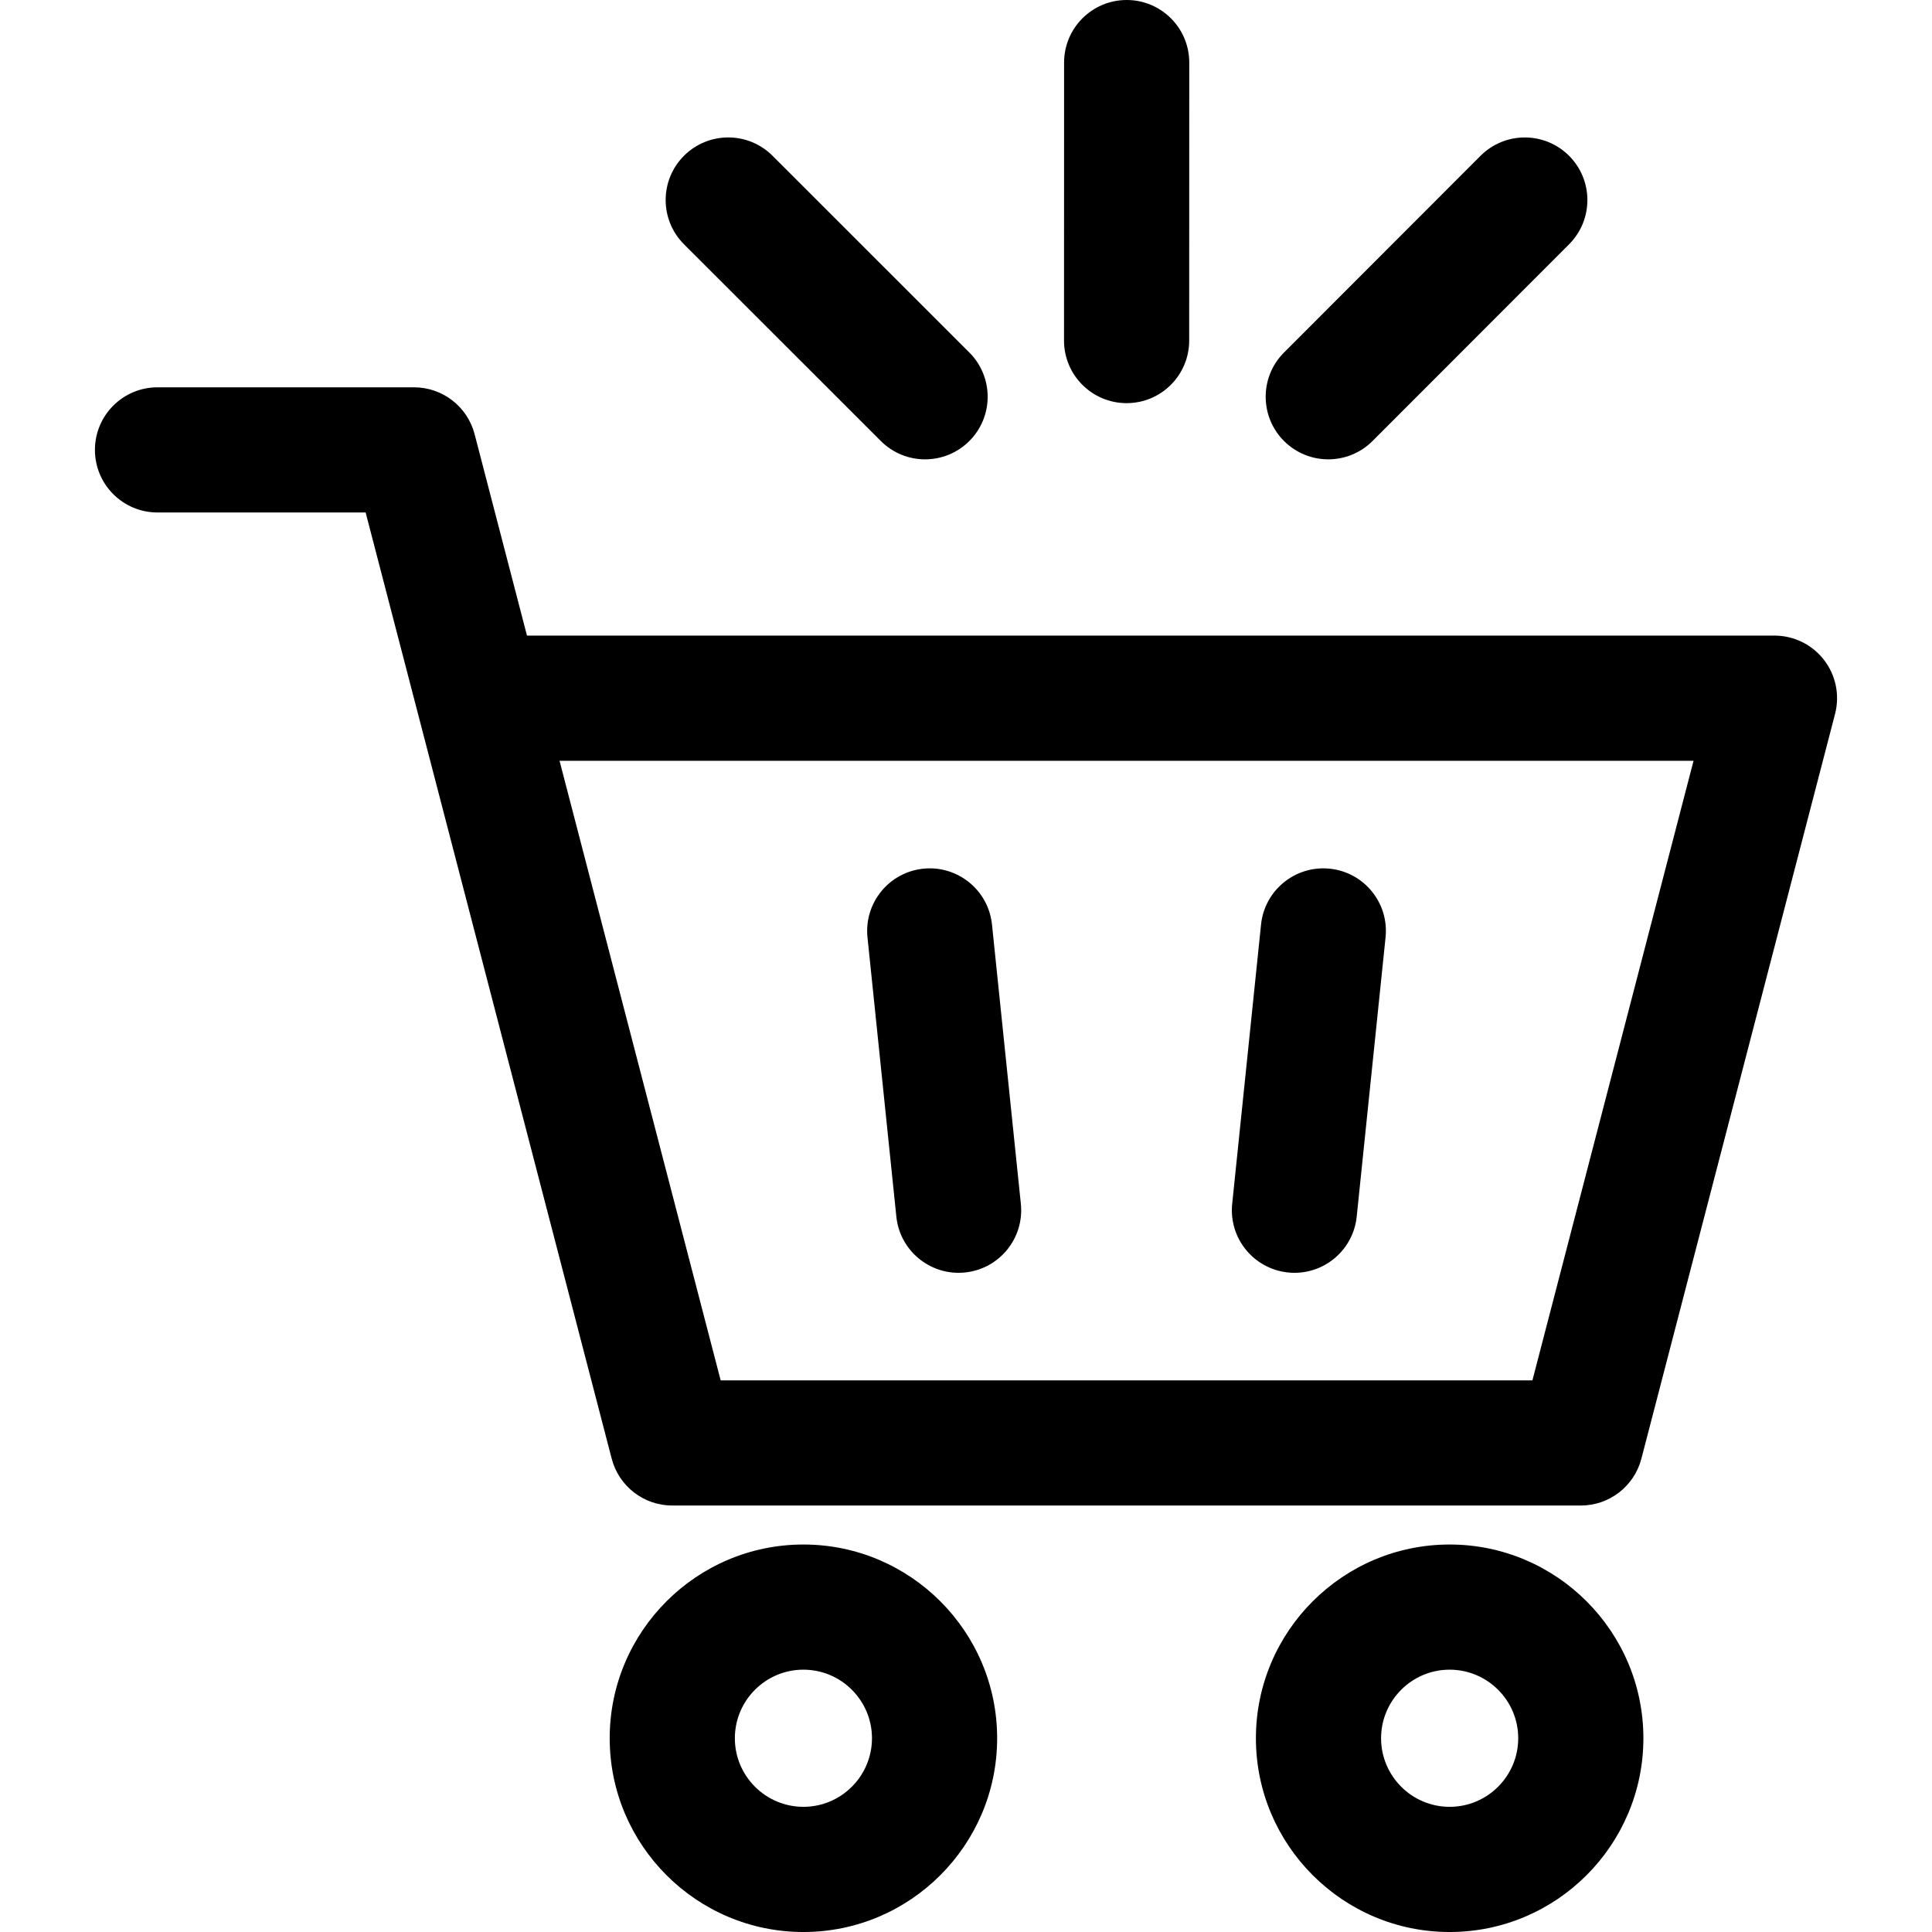
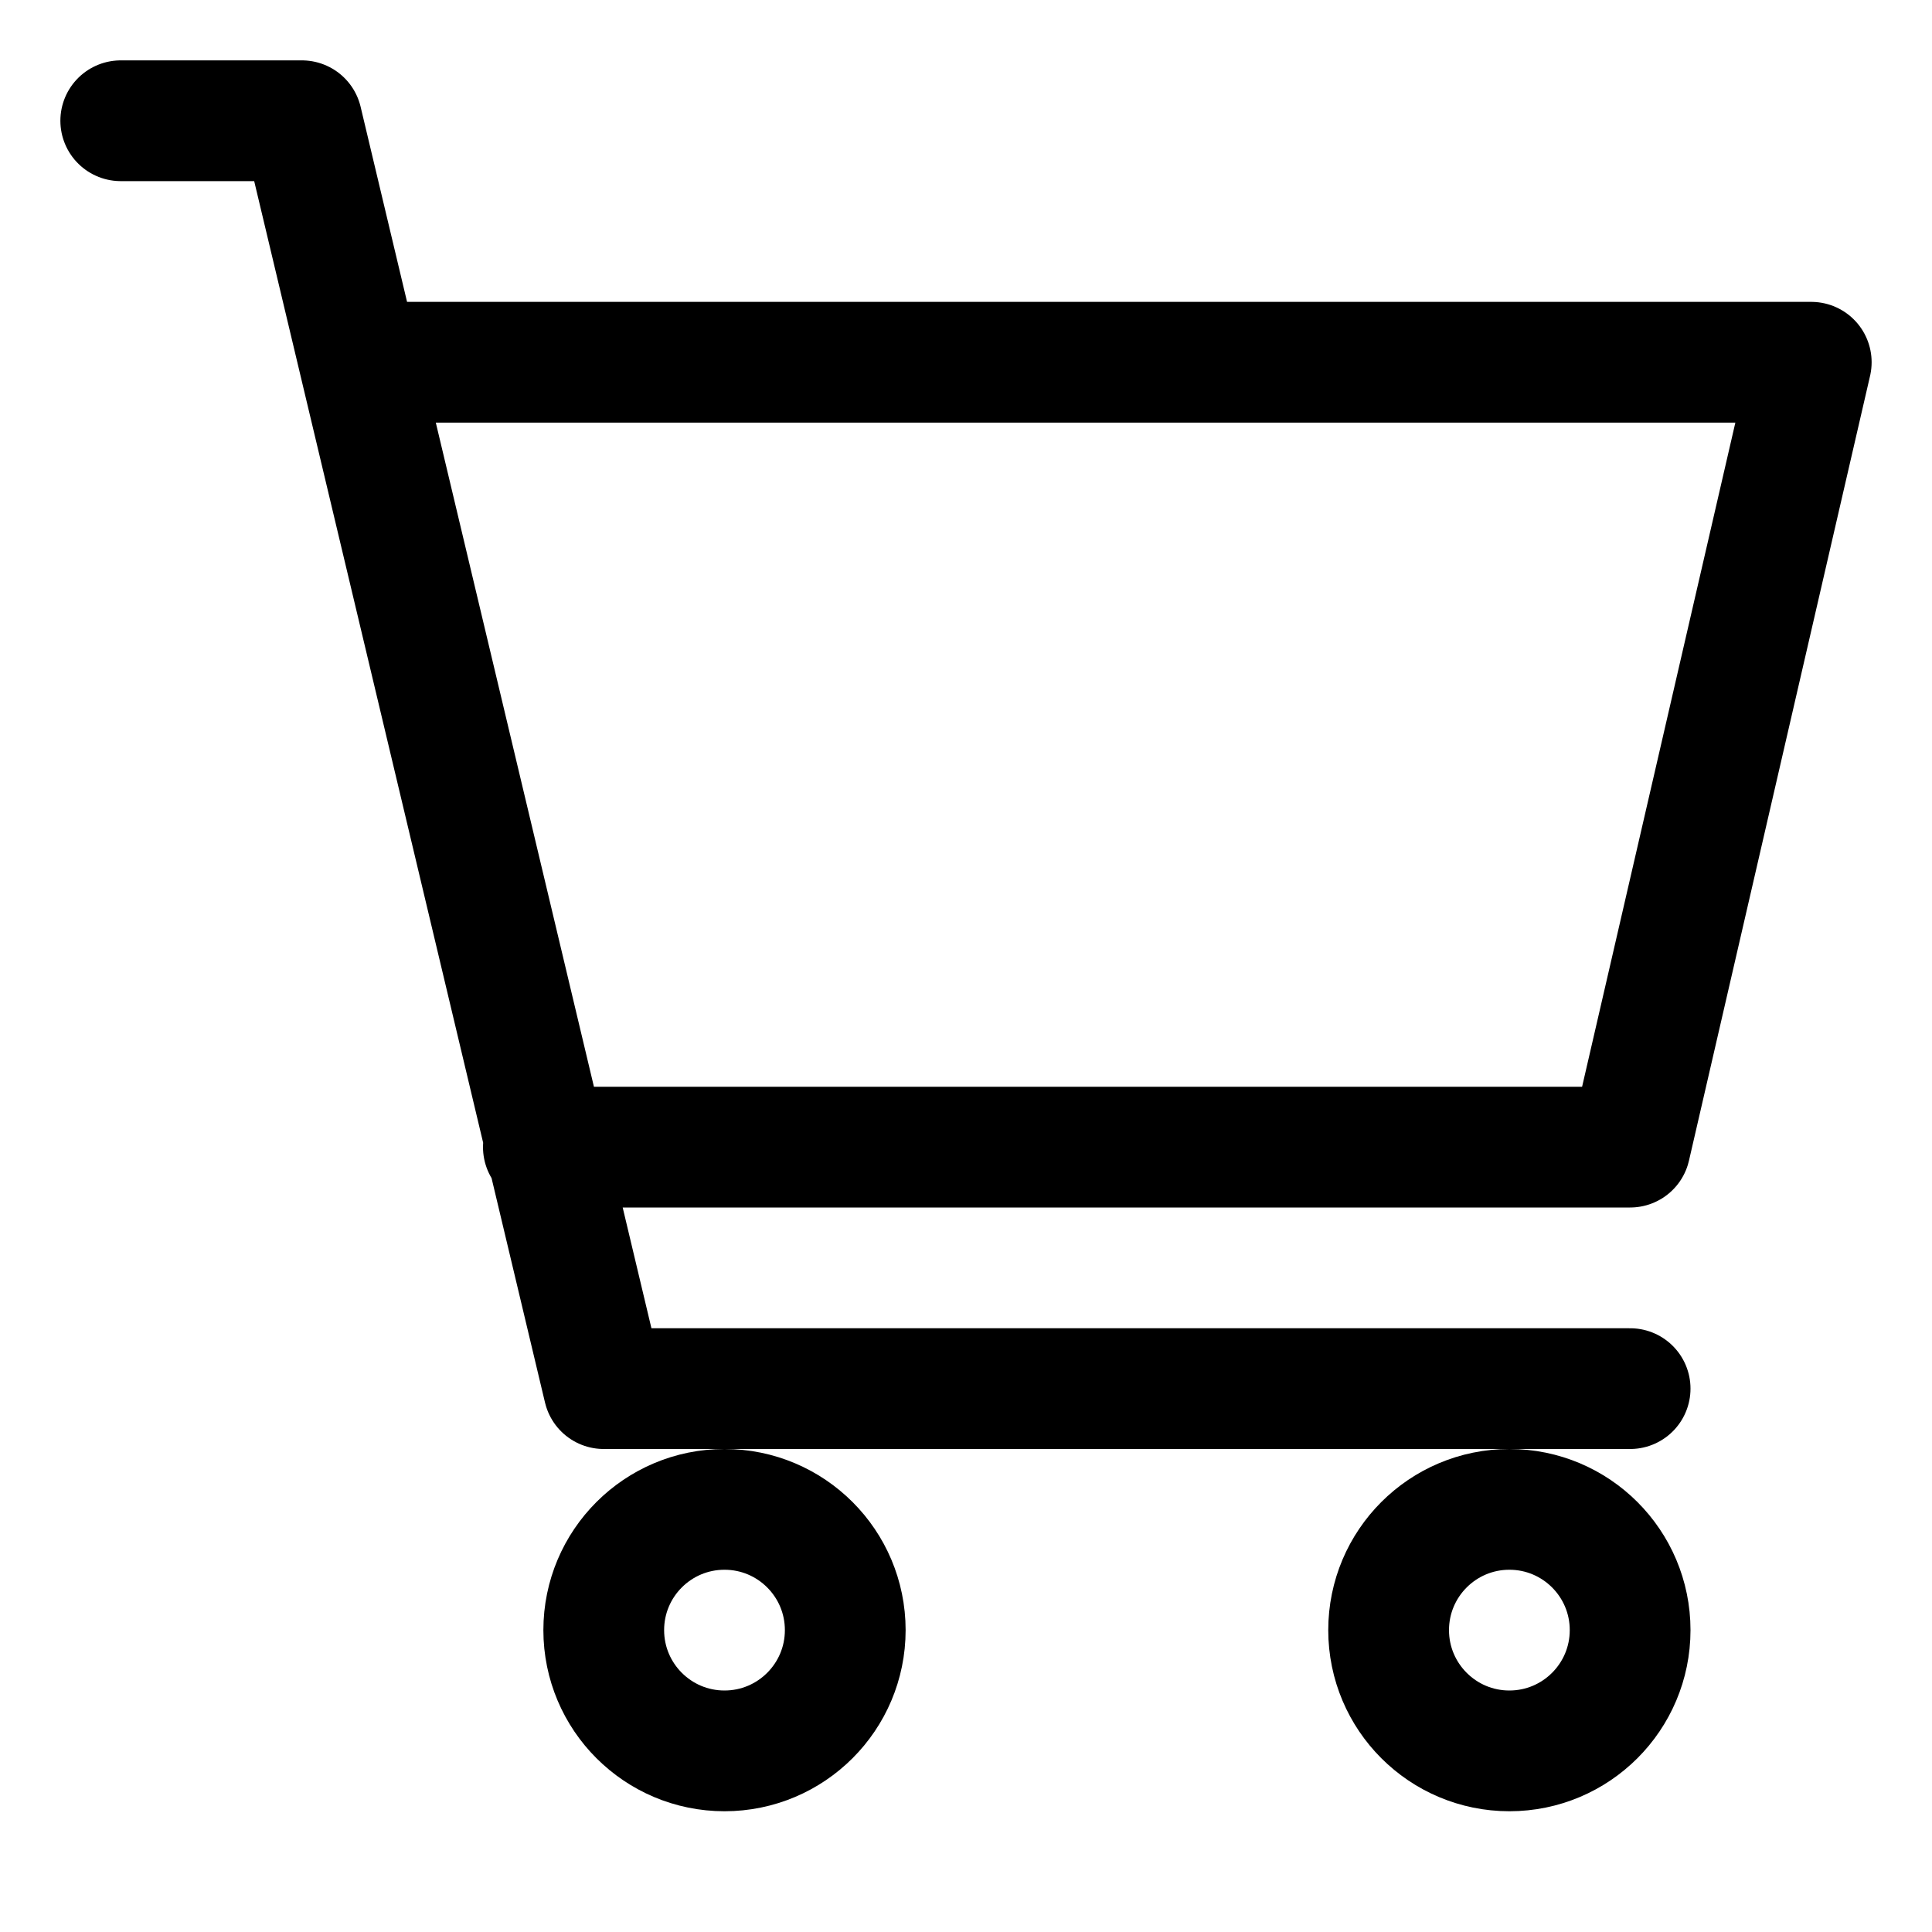
- <svg xmlns="http://www.w3.org/2000/svg" version="1.1" id="Capa_1" x="0px" y="0px" viewBox="0 0 231.523 231.523" style="enable-background:new 0 0 231.523 231.523;" xml:space="preserve">
-   <g>
-     <path d="M107.415,145.798c0.399,3.858,3.656,6.73,7.451,6.73c0.258,0,0.518-0.013,0.78-0.04c4.12-0.426,7.115-4.111,6.689-8.231   l-3.459-33.468c-0.426-4.12-4.113-7.111-8.231-6.689c-4.12,0.426-7.115,4.111-6.689,8.231L107.415,145.798z" />
-     <path d="M154.351,152.488c0.262,0.027,0.522,0.04,0.78,0.04c3.796,0,7.052-2.872,7.451-6.73l3.458-33.468   c0.426-4.121-2.569-7.806-6.689-8.231c-4.123-0.421-7.806,2.57-8.232,6.689l-3.458,33.468   C147.235,148.377,150.23,152.062,154.351,152.488z" />
-     <path d="M96.278,185.088c-12.801,0-23.215,10.414-23.215,23.215c0,12.804,10.414,23.221,23.215,23.221   c12.801,0,23.216-10.417,23.216-23.221C119.494,195.502,109.079,185.088,96.278,185.088z M96.278,216.523   c-4.53,0-8.215-3.688-8.215-8.221c0-4.53,3.685-8.215,8.215-8.215c4.53,0,8.216,3.685,8.216,8.215   C104.494,212.835,100.808,216.523,96.278,216.523z" />
-     <path d="M173.719,185.088c-12.801,0-23.216,10.414-23.216,23.215c0,12.804,10.414,23.221,23.216,23.221   c12.802,0,23.218-10.417,23.218-23.221C196.937,195.502,186.521,185.088,173.719,185.088z M173.719,216.523   c-4.53,0-8.216-3.688-8.216-8.221c0-4.53,3.686-8.215,8.216-8.215c4.531,0,8.218,3.685,8.218,8.215   C181.937,212.835,178.251,216.523,173.719,216.523z" />
-     <path d="M218.58,79.08c-1.42-1.837-3.611-2.913-5.933-2.913H63.152l-6.278-24.141c-0.86-3.305-3.844-5.612-7.259-5.612H18.876   c-4.142,0-7.5,3.358-7.5,7.5s3.358,7.5,7.5,7.5h24.94l6.227,23.946c0.031,0.134,0.066,0.267,0.104,0.398l23.157,89.046   c0.86,3.305,3.844,5.612,7.259,5.612h108.874c3.415,0,6.399-2.307,7.259-5.612l23.21-89.25C220.49,83.309,220,80.918,218.58,79.08z    M183.638,165.418H86.362l-19.309-74.25h135.895L183.638,165.418z" />
-     <path d="M105.556,52.851c1.464,1.463,3.383,2.195,5.302,2.195c1.92,0,3.84-0.733,5.305-2.198c2.928-2.93,2.927-7.679-0.003-10.607   L92.573,18.665c-2.93-2.928-7.678-2.927-10.607,0.002c-2.928,2.93-2.927,7.679,0.002,10.607L105.556,52.851z" />
-     <path d="M159.174,55.045c1.92,0,3.841-0.733,5.306-2.199l23.552-23.573c2.928-2.93,2.925-7.679-0.005-10.606   c-2.93-2.928-7.679-2.925-10.606,0.005l-23.552,23.573c-2.928,2.93-2.925,7.679,0.005,10.607   C155.338,54.314,157.256,55.045,159.174,55.045z" />
-     <path d="M135.006,48.311c0.001,0,0.001,0,0.002,0c4.141,0,7.499-3.357,7.5-7.498l0.008-33.311c0.001-4.142-3.356-7.501-7.498-7.502   c-0.001,0-0.001,0-0.001,0c-4.142,0-7.5,3.357-7.501,7.498l-0.008,33.311C127.507,44.951,130.864,48.31,135.006,48.311z" />
-   </g>
-   <g>
- </g>
-   <g>
- </g>
-   <g>
- </g>
-   <g>
- </g>
-   <g>
- </g>
-   <g>
- </g>
-   <g>
- </g>
-   <g>
- </g>
-   <g>
- </g>
-   <g>
- </g>
-   <g>
- </g>
-   <g>
- </g>
-   <g>
- </g>
-   <g>
- </g>
-   <g>
- </g>
+ <svg xmlns="http://www.w3.org/2000/svg" id="i-cart" width="25" height="25" viewBox="0 0 32 32" fill="none" stroke="#000" stroke-linecap="round" stroke-linejoin="round" stroke-width="2">
+   <path d="M6 6 L30 6 27 19 9 19 M27 23 L10 23 5 2 2 2" />
+   <circle cx="25" cy="27" r="2" />
+   <circle cx="12" cy="27" r="2" />
</svg>
